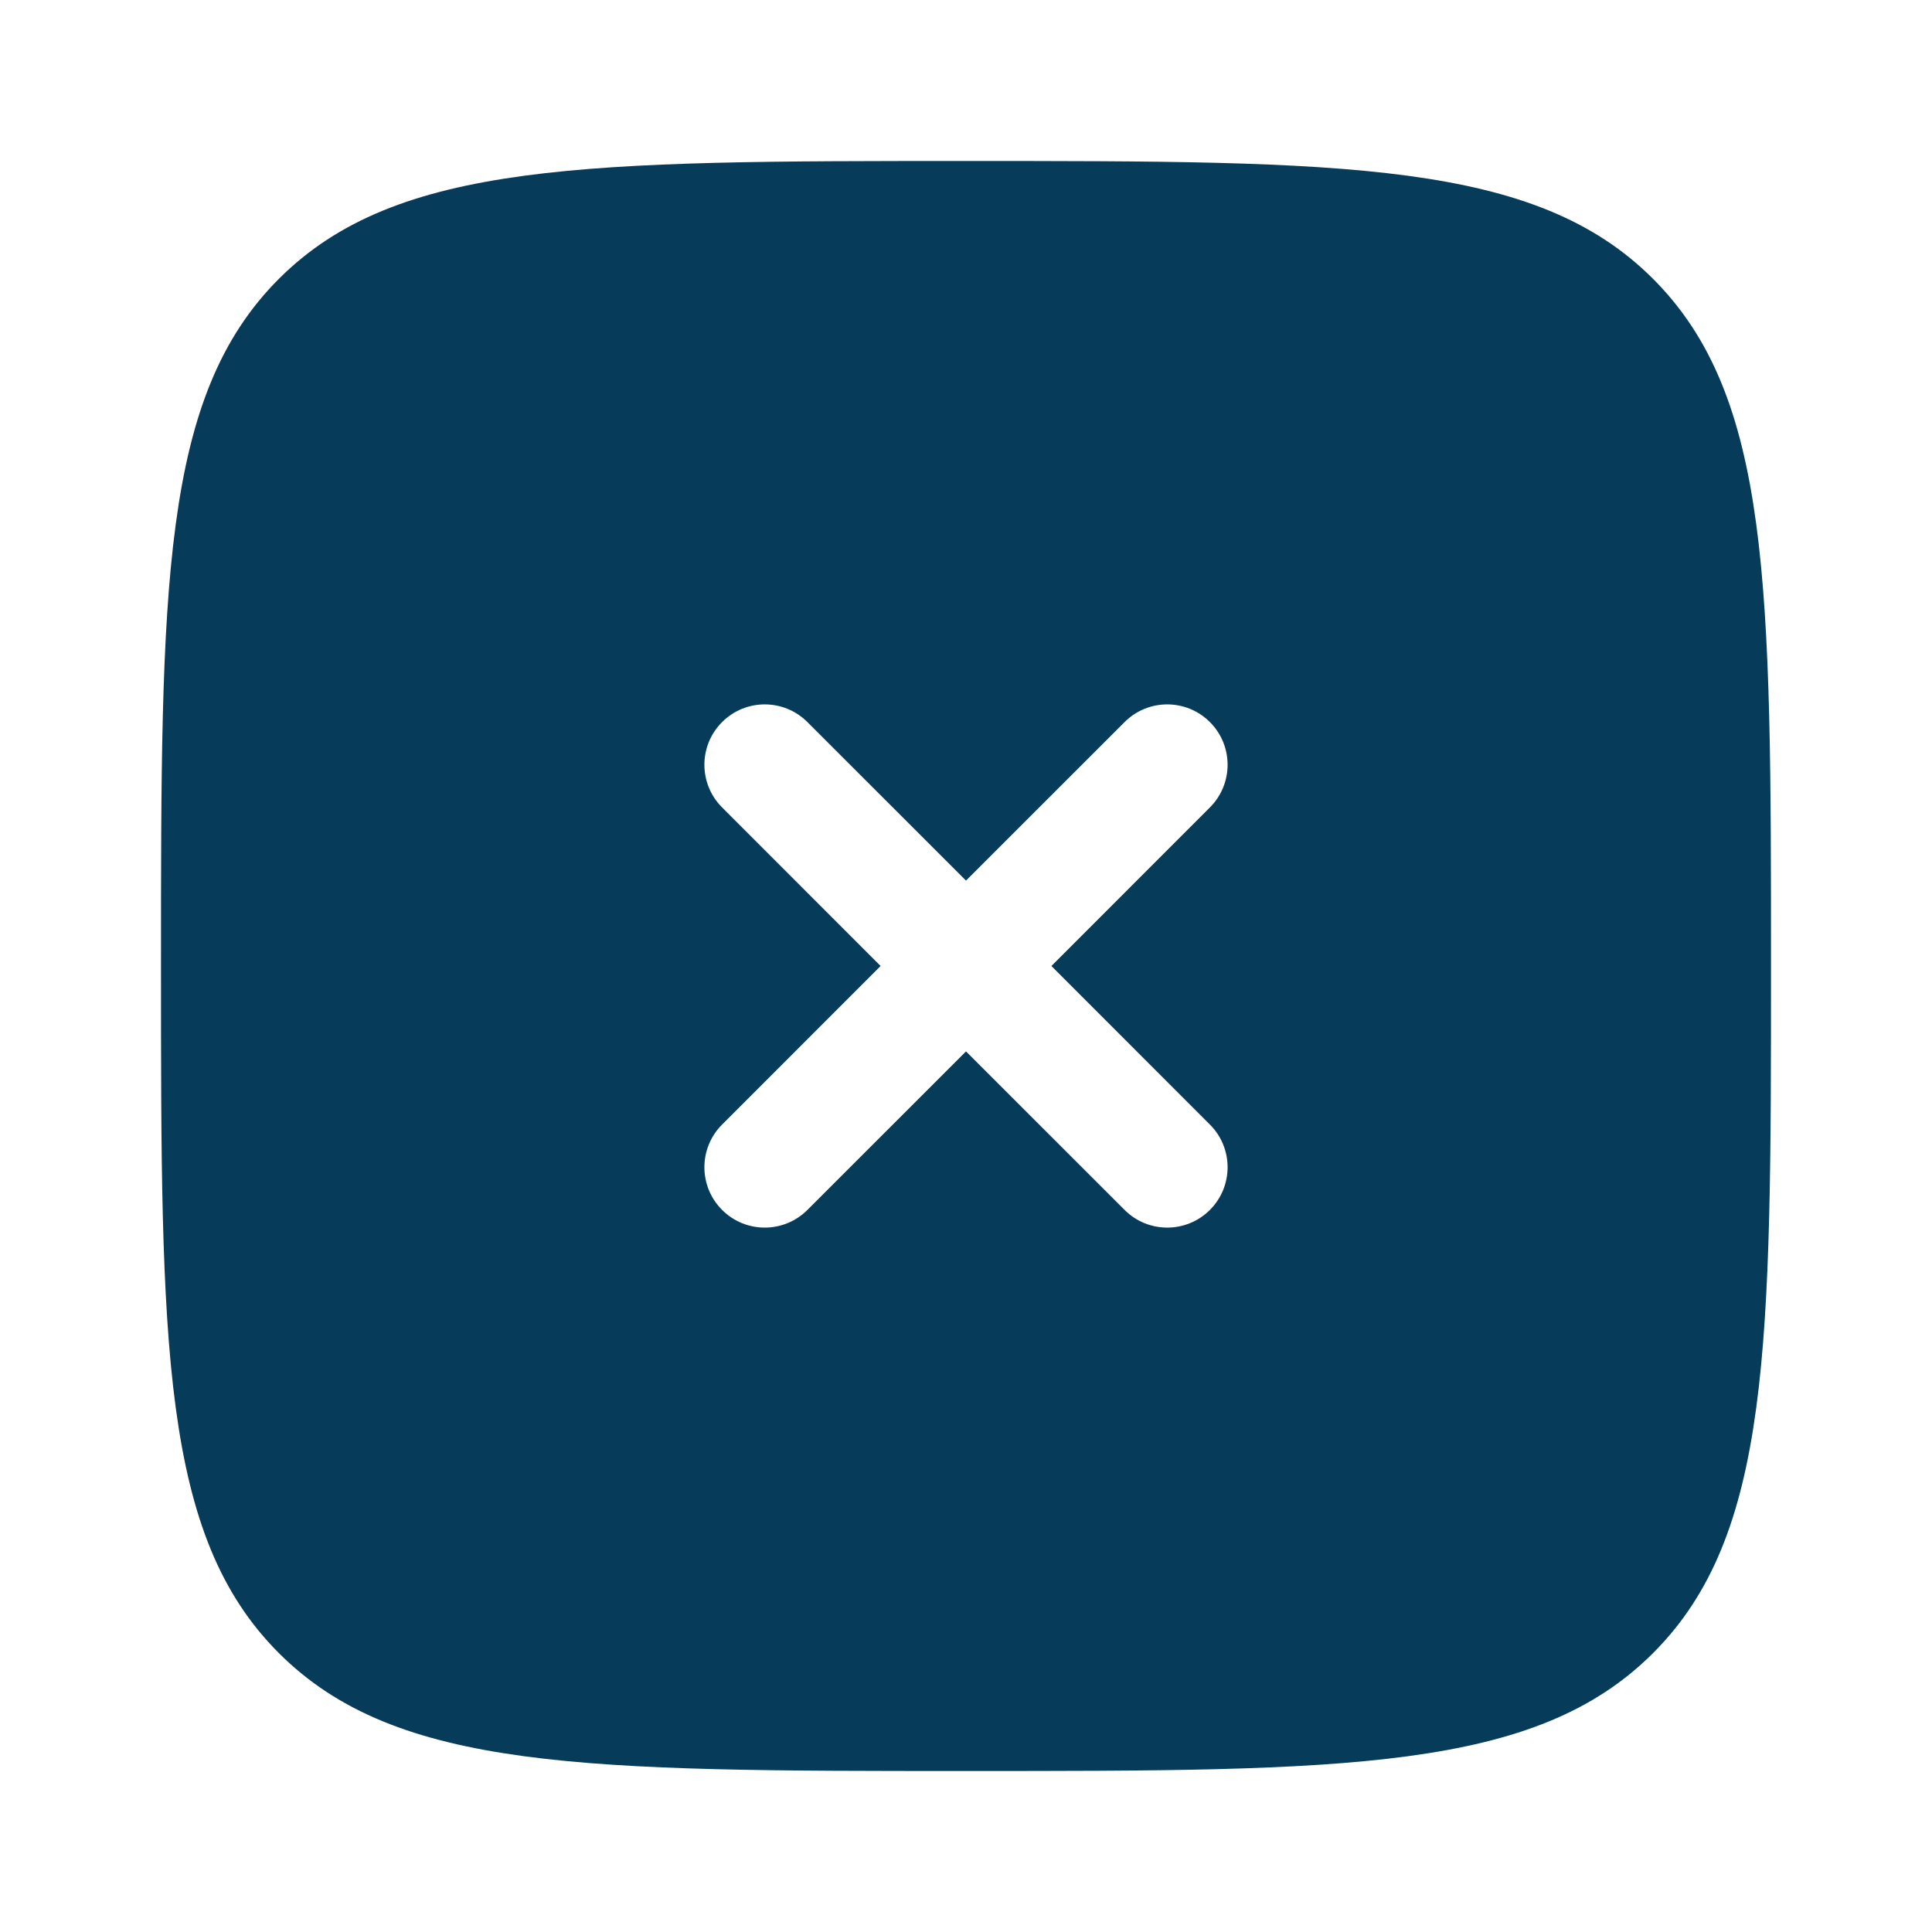
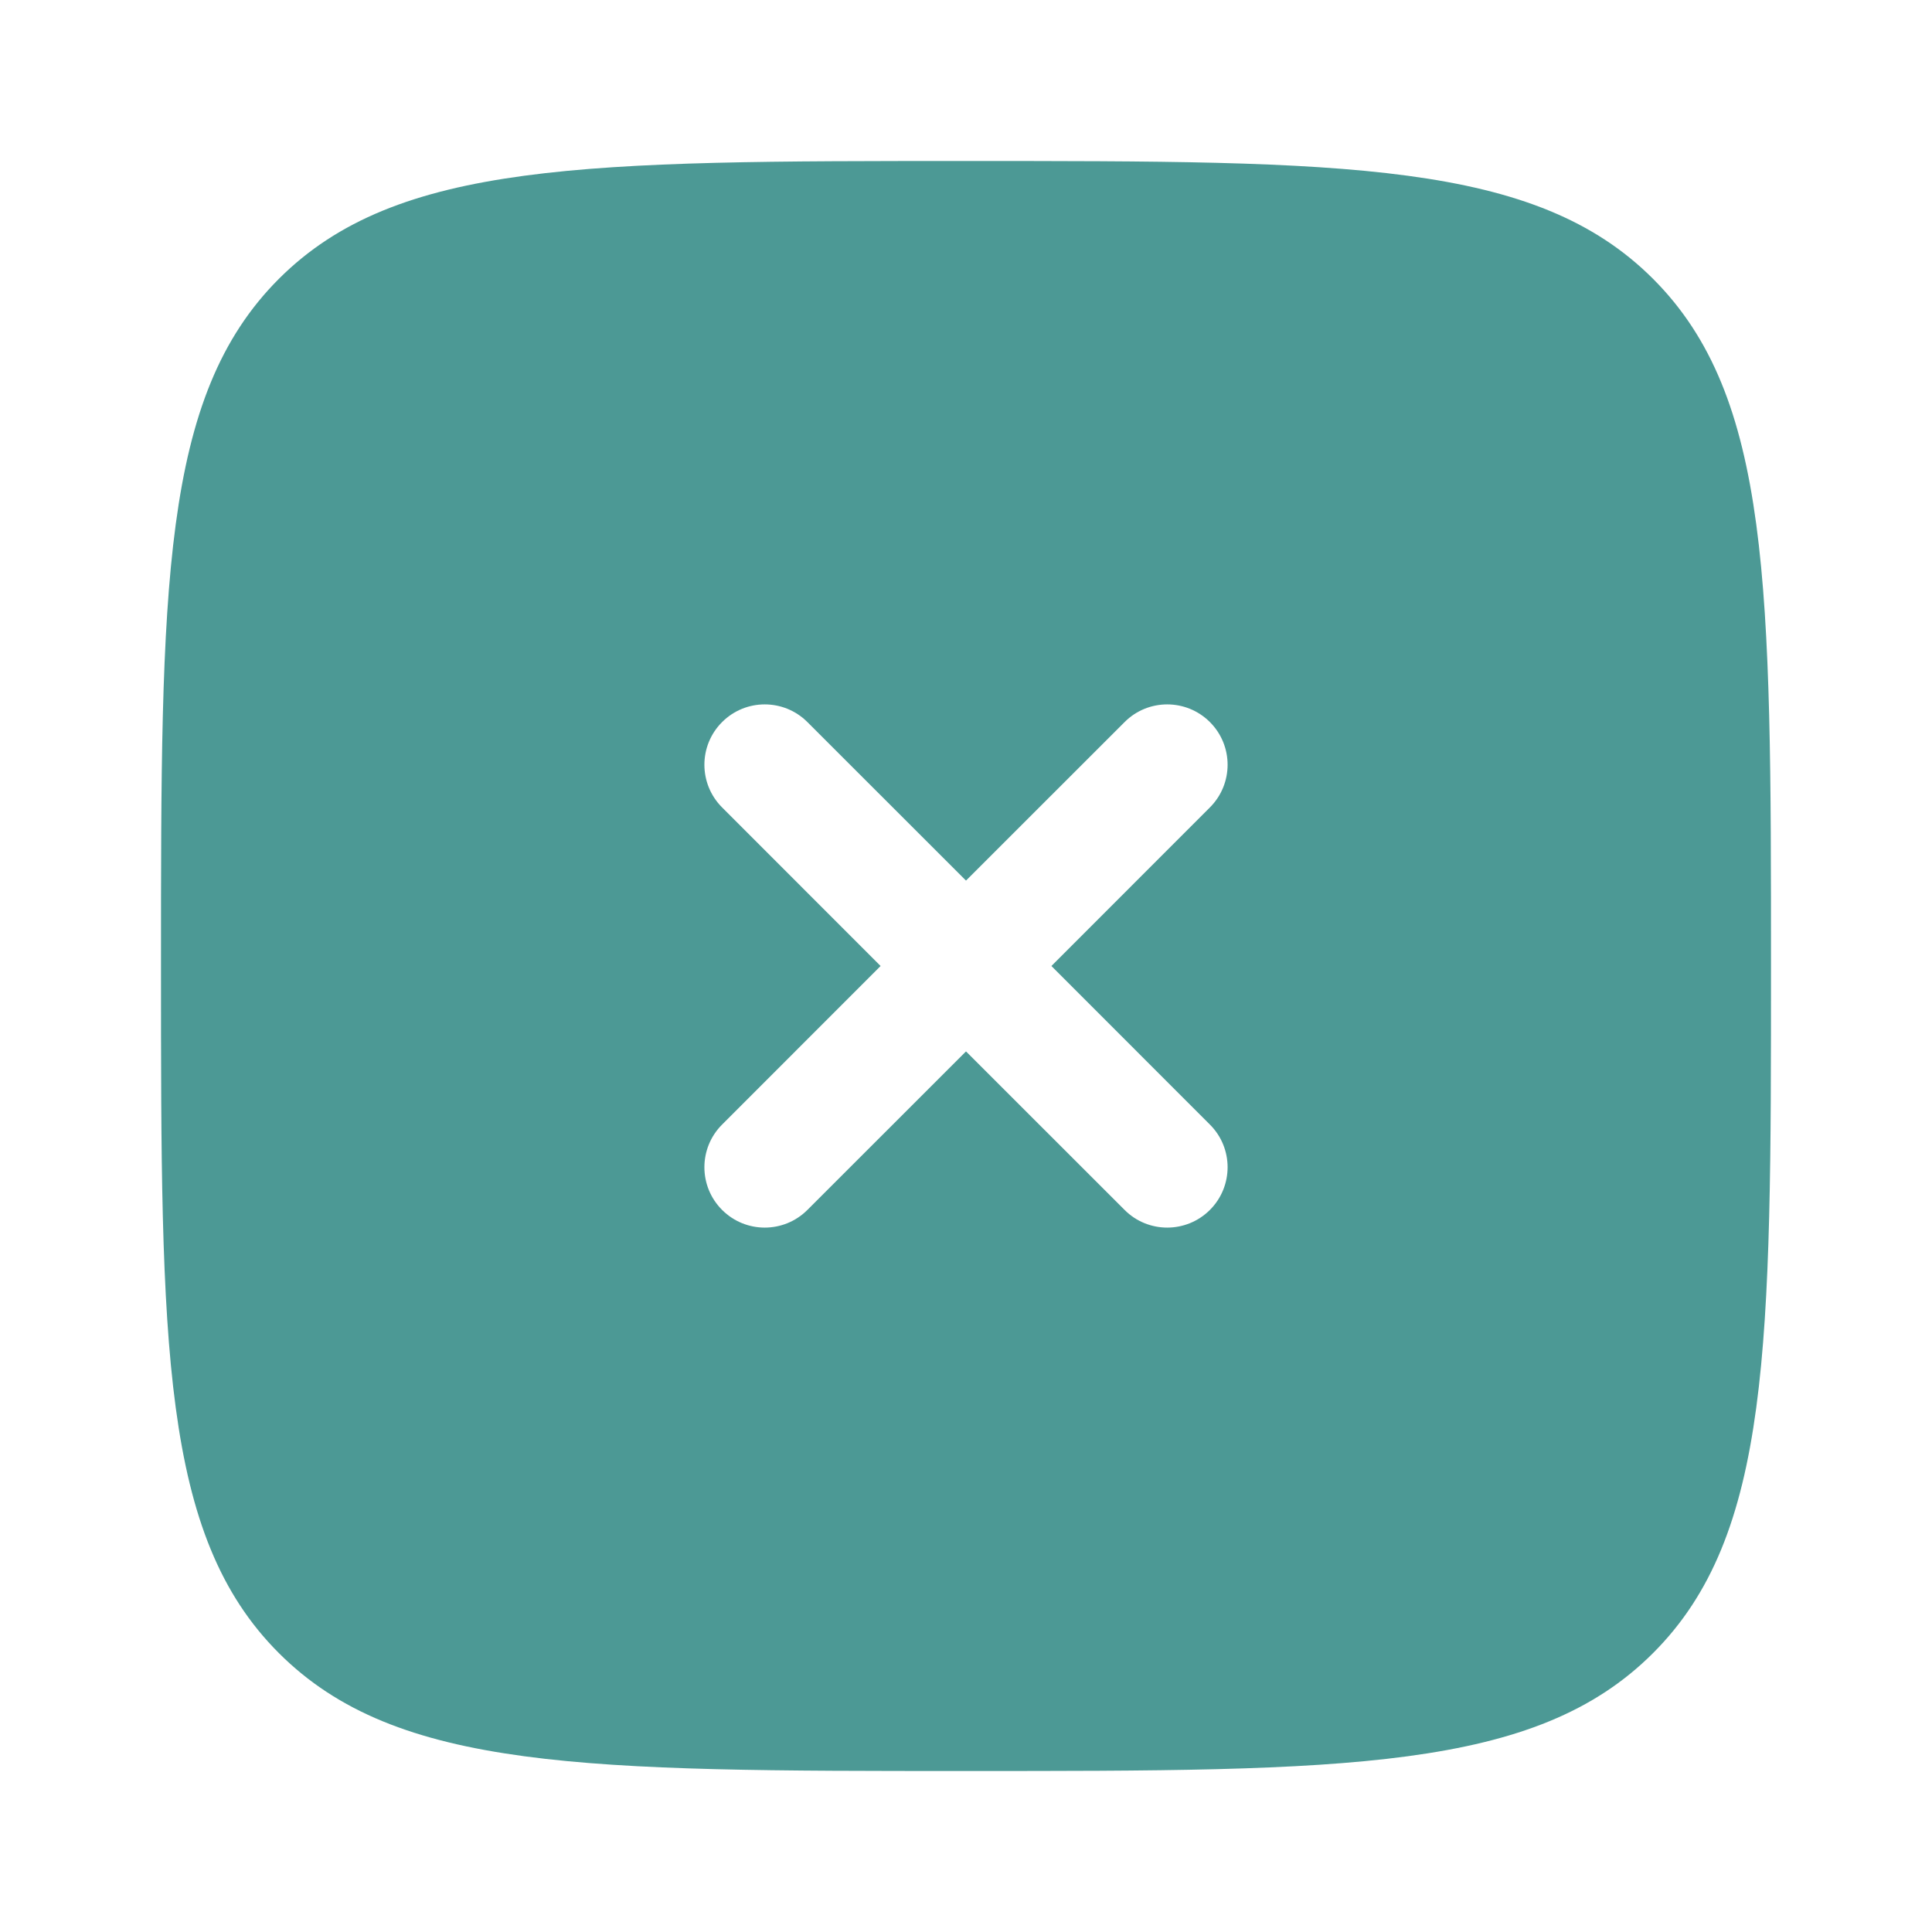
<svg xmlns="http://www.w3.org/2000/svg" width="800px" height="800px" viewBox="0 0 24 24" fill="none">
-   <path fill-rule="evenodd" clip-rule="evenodd" d="M12 22C7.286 22 4.929 22 3.464 20.535C2 19.071 2 16.714 2 12C2 7.286 2 4.929 3.464 3.464C4.929 2 7.286 2 12 2C16.714 2 19.071 2 20.535 3.464C22 4.929 22 7.286 22 12C22 16.714 22 19.071 20.535 20.535C19.071 22 16.714 22 12 22ZM8.97 8.97C9.263 8.677 9.737 8.677 10.03 8.97L12 10.939L13.97 8.97C14.262 8.677 14.737 8.677 15.03 8.97C15.323 9.263 15.323 9.737 15.03 10.03L13.061 12L15.03 13.97C15.323 14.262 15.323 14.737 15.03 15.03C14.737 15.323 14.262 15.323 13.97 15.03L12 13.061L10.03 15.03C9.737 15.323 9.263 15.323 8.97 15.03C8.677 14.737 8.677 14.263 8.97 13.97L10.939 12L8.97 10.03C8.677 9.737 8.677 9.263 8.97 8.97Z" fill="#073b5a" />
+   <path fill-rule="evenodd" clip-rule="evenodd" d="M12 22C7.286 22 4.929 22 3.464 20.535C2 19.071 2 16.714 2 12C2 7.286 2 4.929 3.464 3.464C4.929 2 7.286 2 12 2C16.714 2 19.071 2 20.535 3.464C22 4.929 22 7.286 22 12C22 16.714 22 19.071 20.535 20.535C19.071 22 16.714 22 12 22ZM8.97 8.97C9.263 8.677 9.737 8.677 10.03 8.97L12 10.939L13.97 8.97C14.262 8.677 14.737 8.677 15.03 8.97C15.323 9.263 15.323 9.737 15.03 10.03L13.061 12L15.03 13.97C15.323 14.262 15.323 14.737 15.03 15.03C14.737 15.323 14.262 15.323 13.97 15.03L12 13.061L10.03 15.03C9.737 15.323 9.263 15.323 8.97 15.03C8.677 14.737 8.677 14.263 8.97 13.97L10.939 12L8.97 10.03C8.677 9.737 8.677 9.263 8.97 8.97Z" fill="rgba(0, 110, 105, 0.7" />
</svg>
